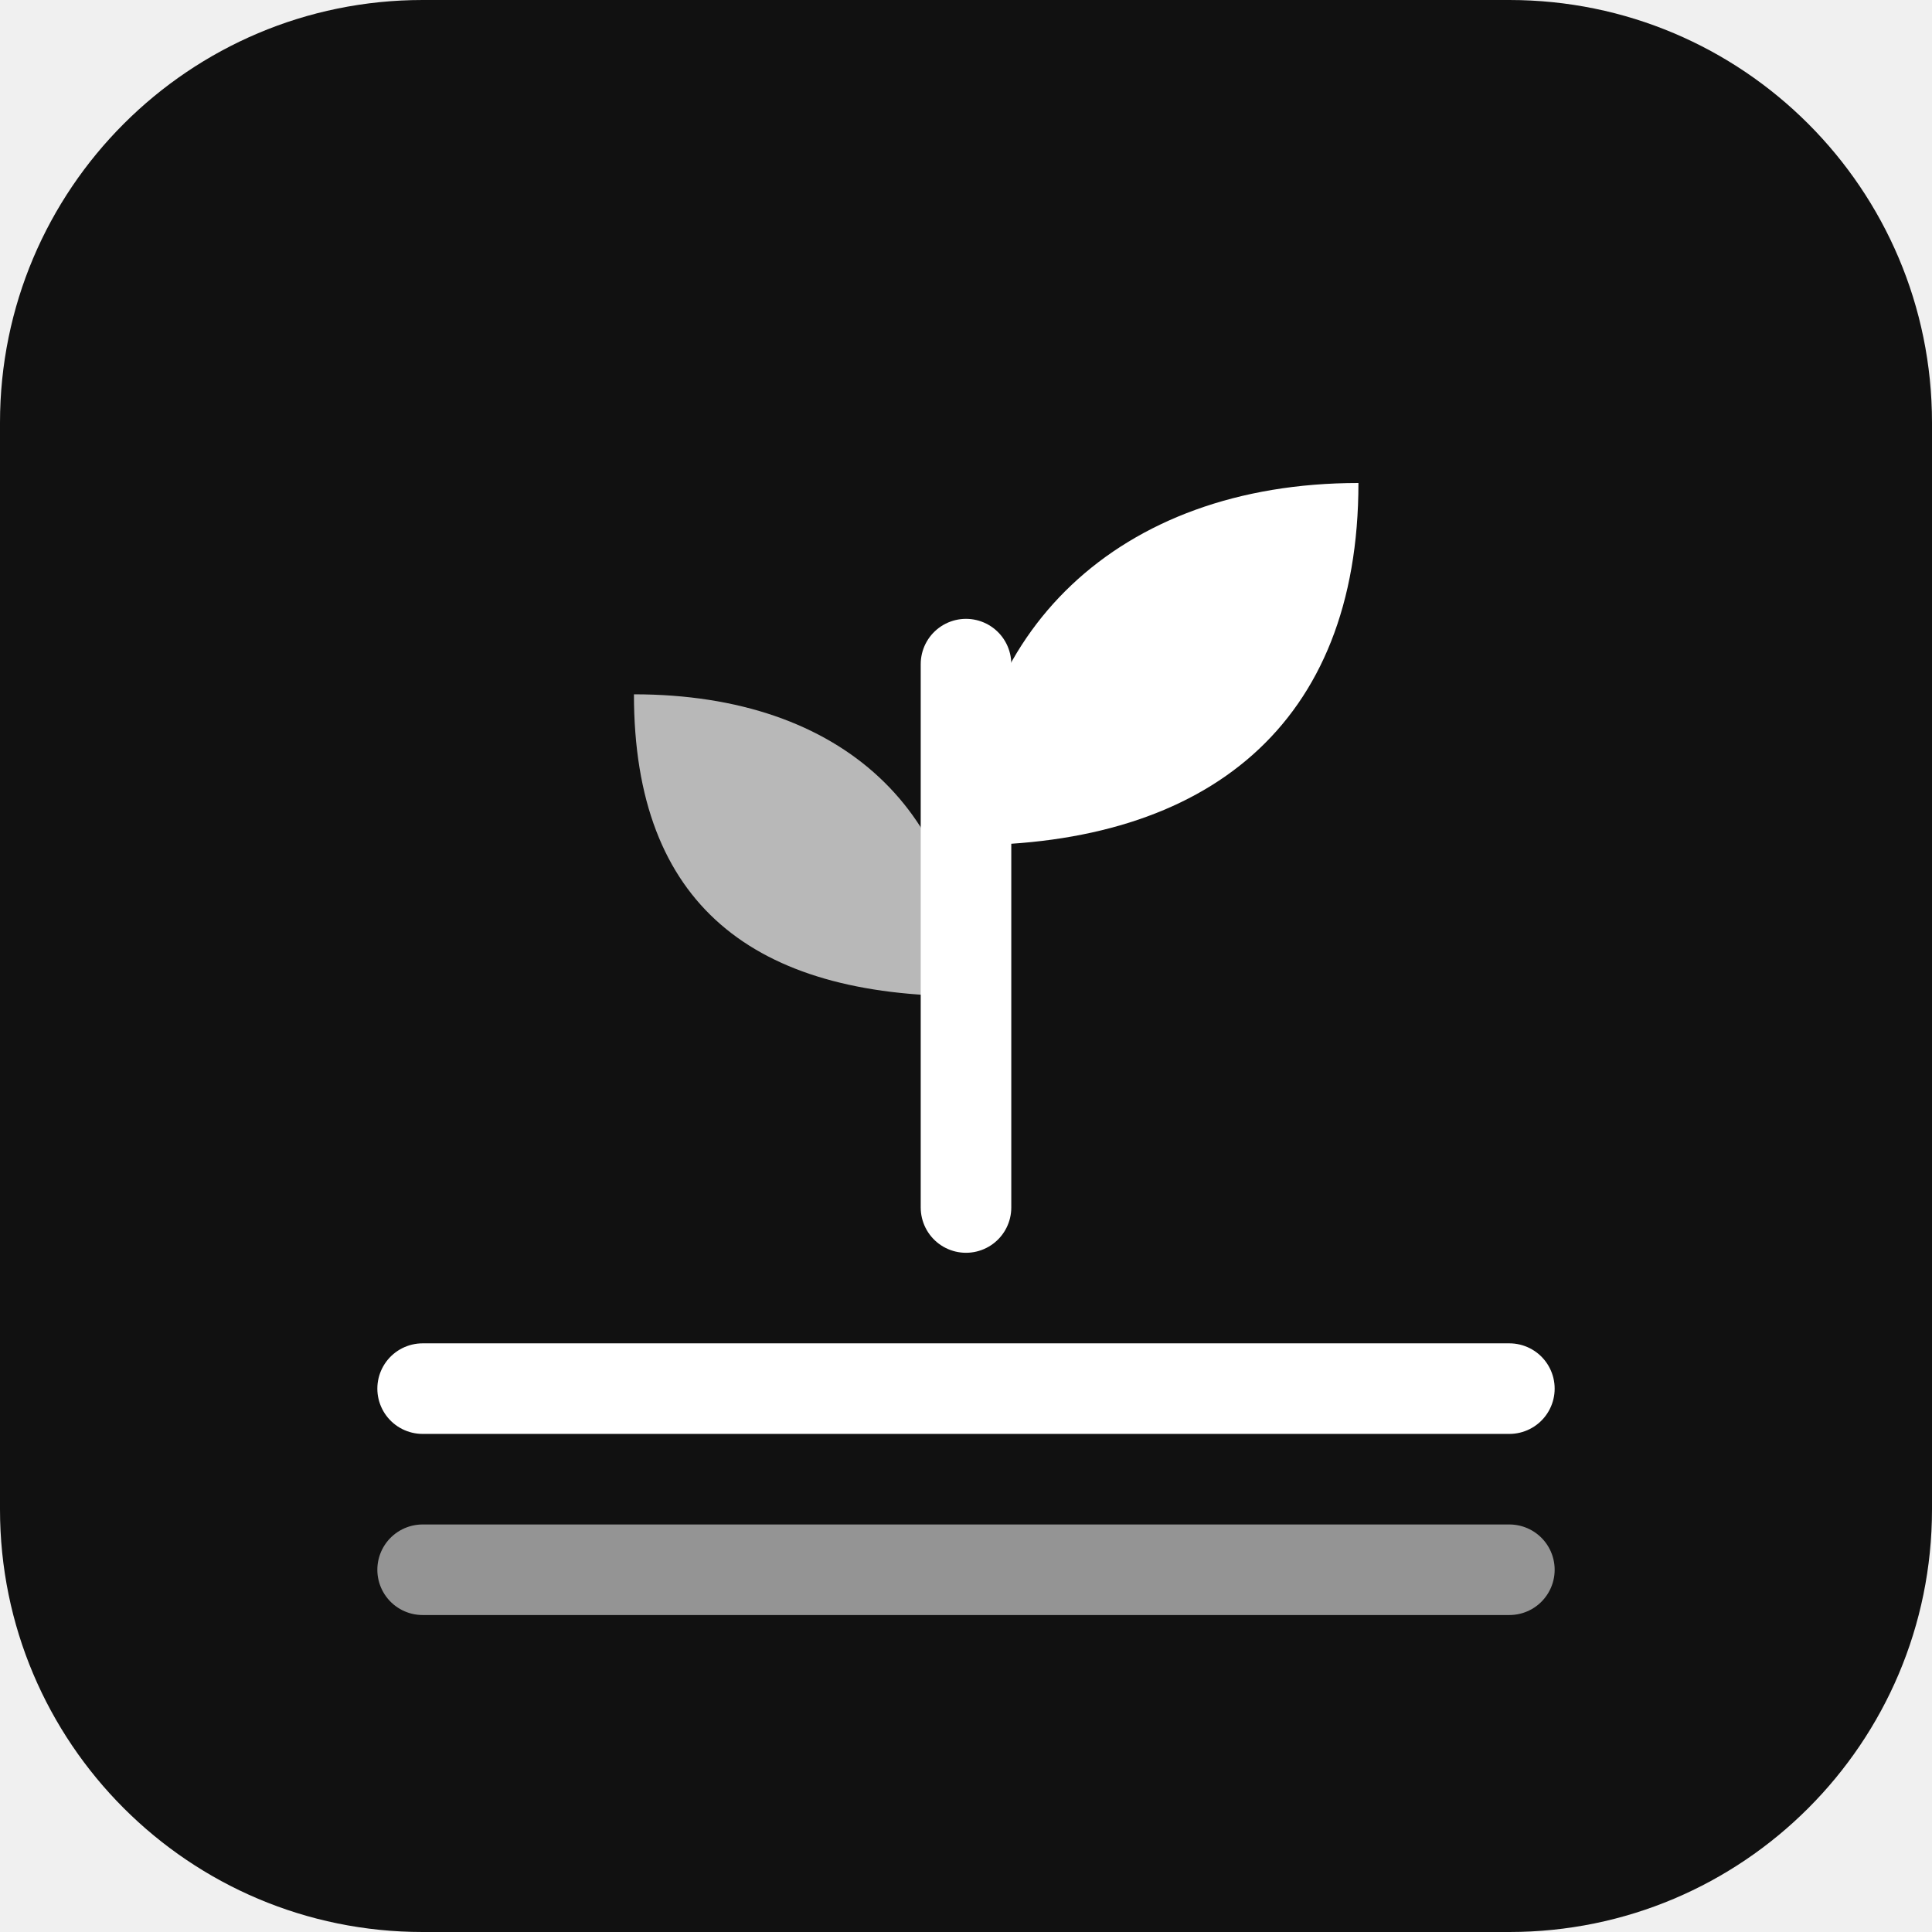
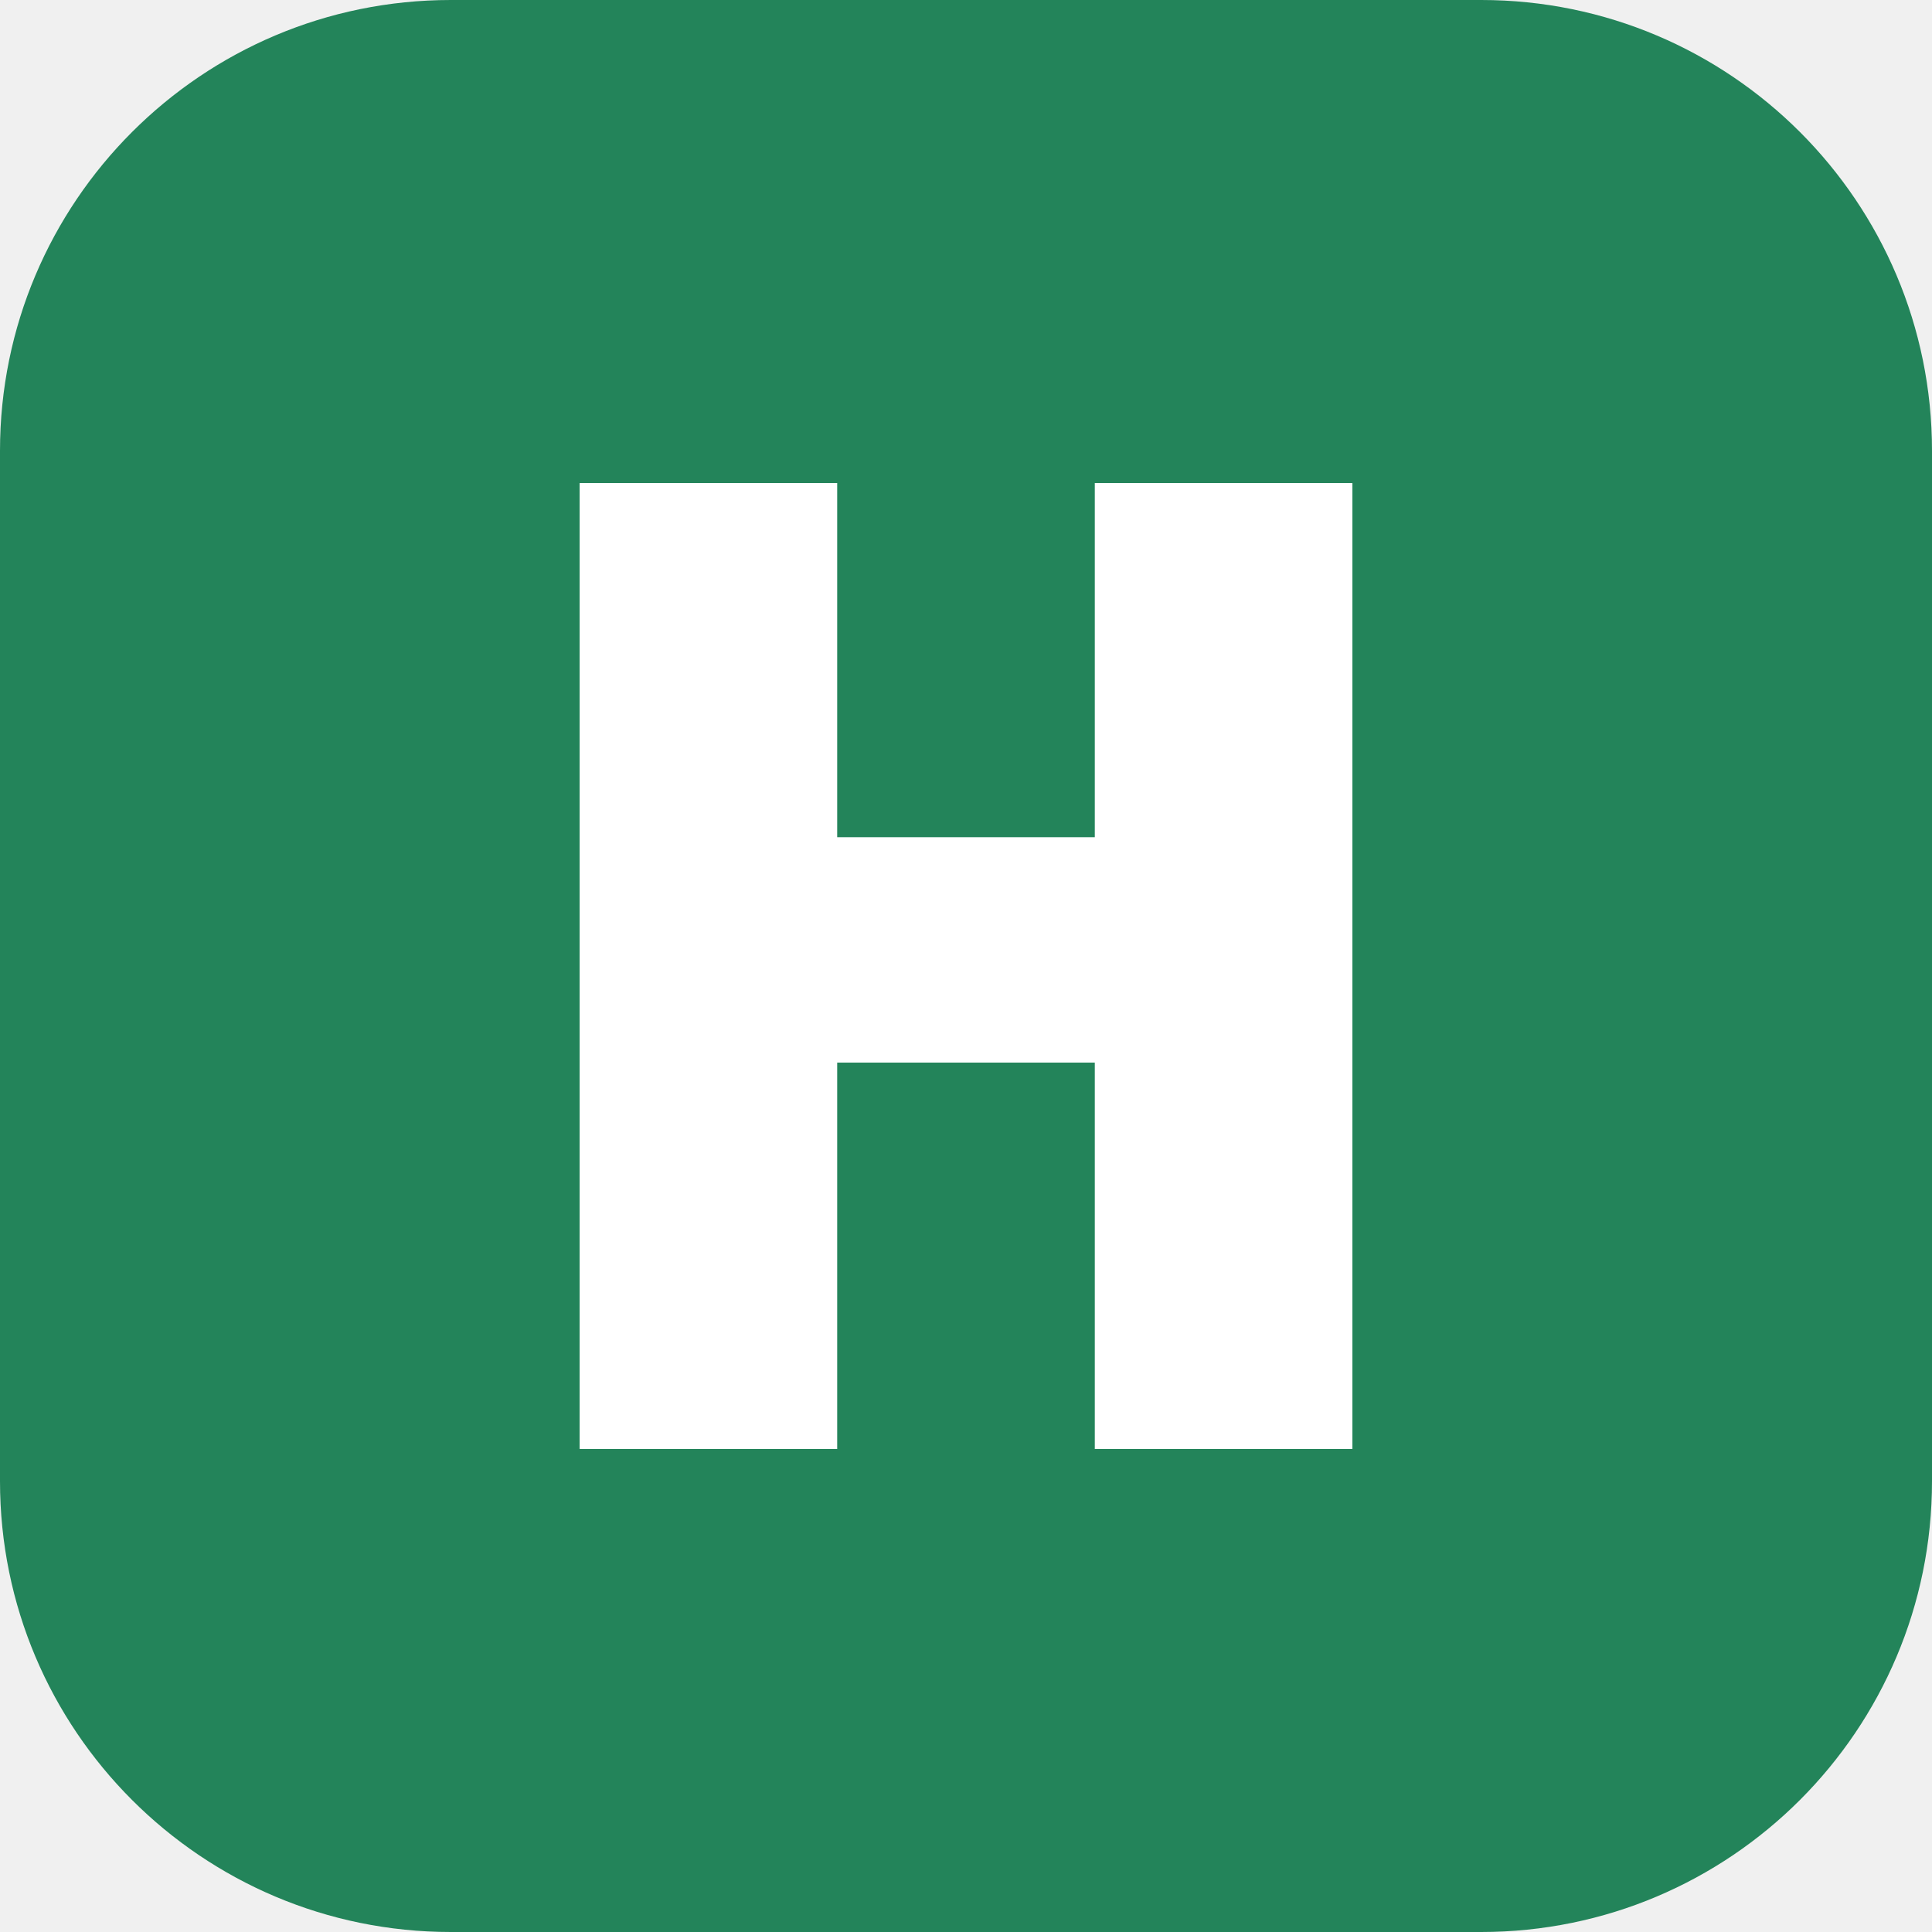
- <svg xmlns="http://www.w3.org/2000/svg" viewBox="0 0 64 64">
-   <rect width="64" height="64" rx="14" fill="#111111" />
-   <path d="M14 46h36" stroke="#ffffff" stroke-width="3" stroke-linecap="round" />
-   <path d="M14 52h36" stroke="#ffffff" stroke-opacity="0.55" stroke-width="3" stroke-linecap="round" />
-   <path d="M32 40V22" stroke="#ffffff" stroke-width="3" stroke-linecap="round" />
-   <path d="M32 28c0-7 5-12 13-12 0 8-5 12-13 12Z" fill="#ffffff" />
-   <path d="M32 33c0-6-4-10-11-10 0 7 4 10 11 10Z" fill="#ffffff" fill-opacity="0.7" />
+ <svg xmlns="http://www.w3.org/2000/svg" viewBox="0 0 120 120">
+   <rect width="120" height="120" rx="28" fill="#23845a" />
+   <path fill="#ffffff" d="M 36 30 H 52 V 52 H 68 V 30 H 84 V 90 H 68 V 66 H 52 V 90 H 36 Z" />
</svg>
